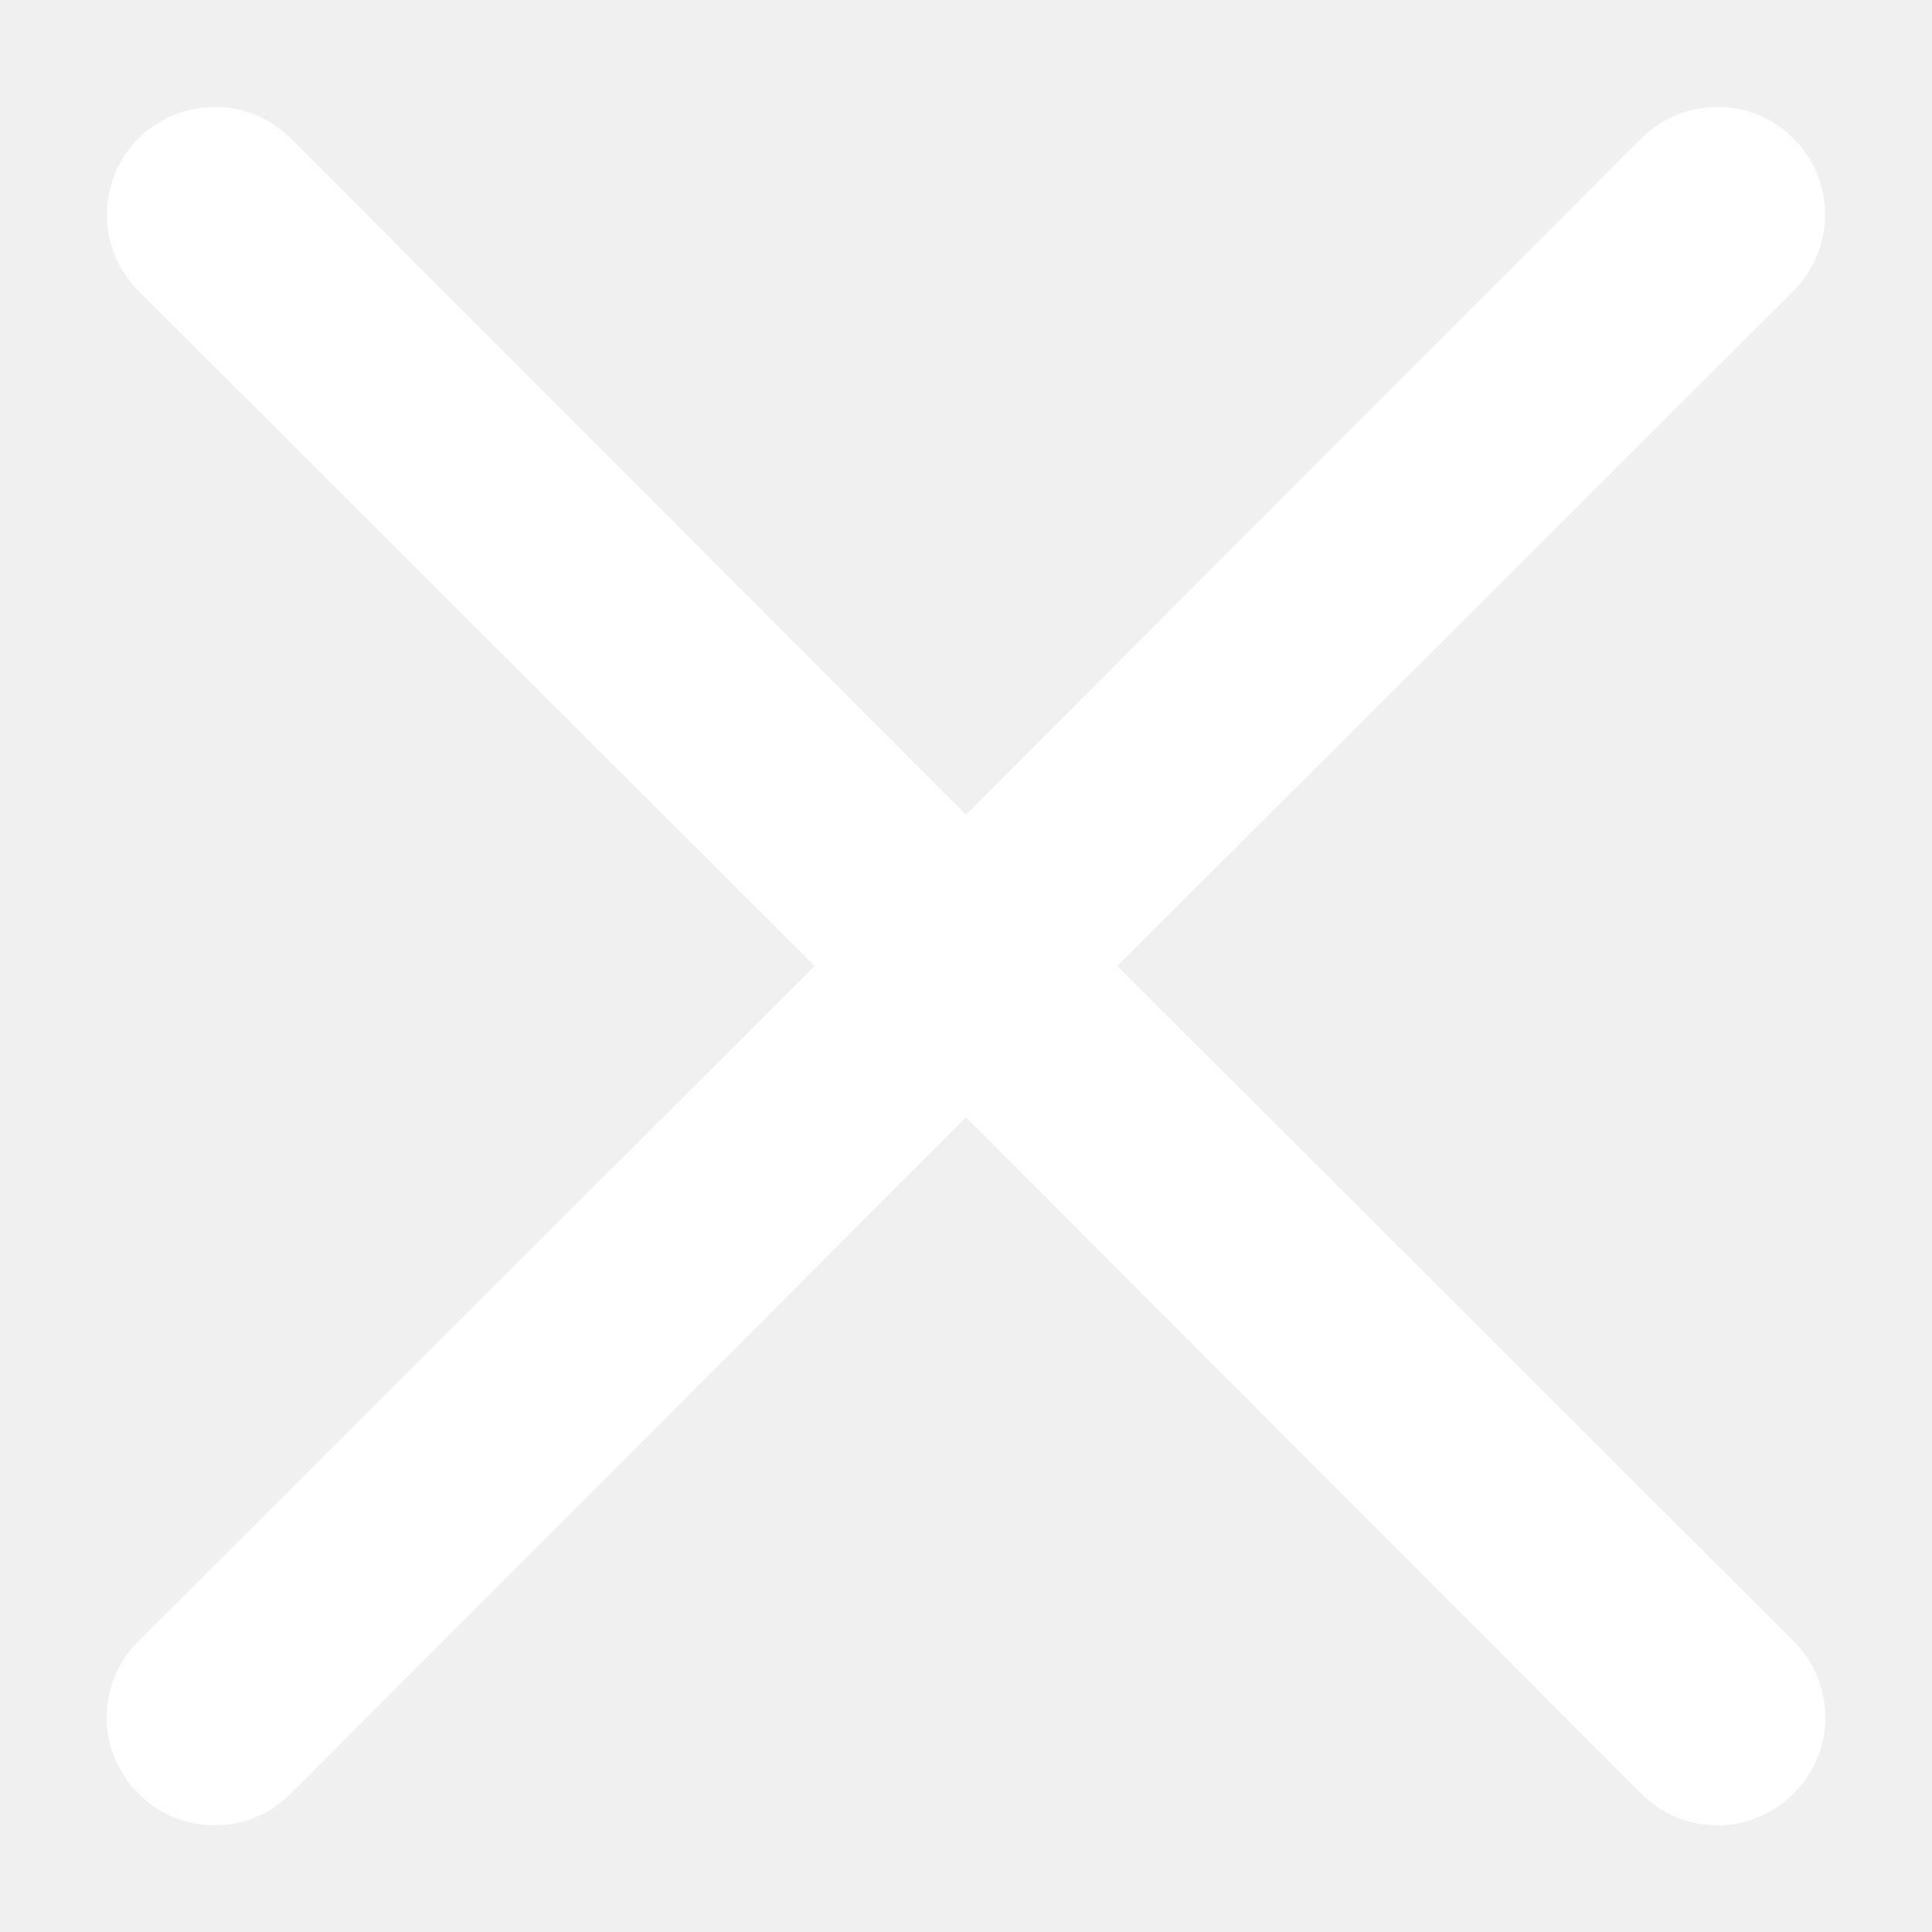
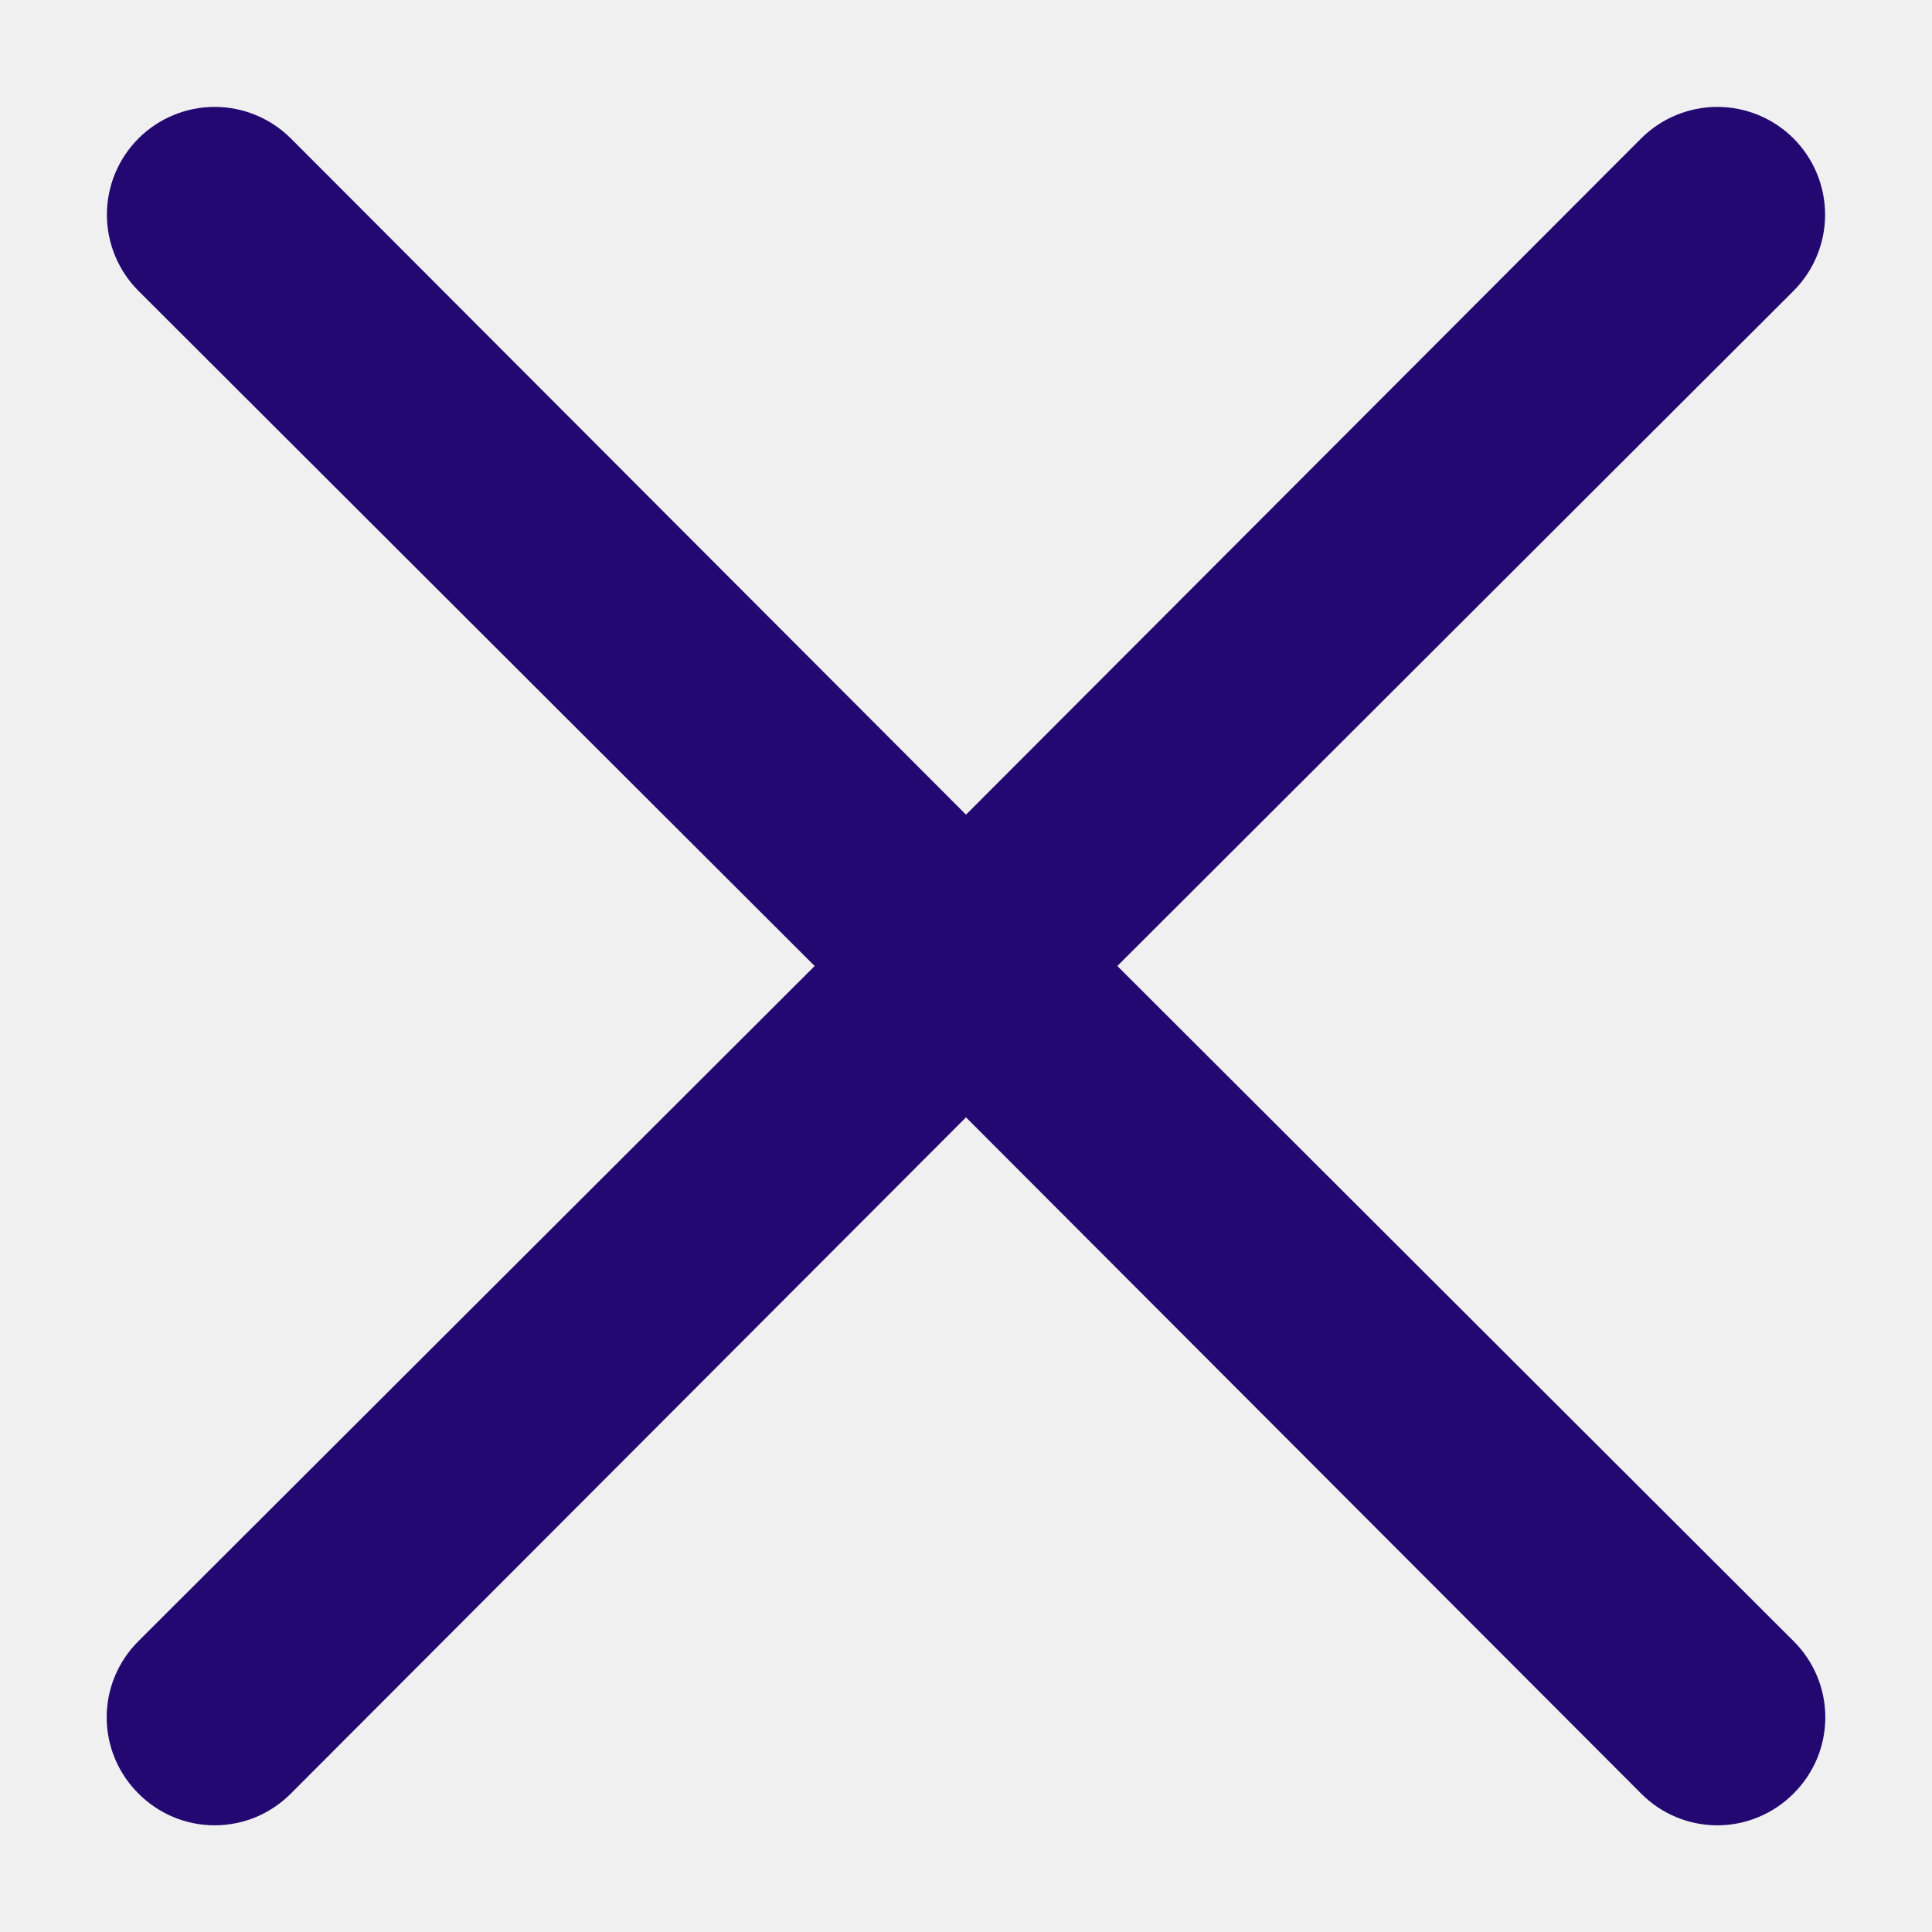
<svg xmlns="http://www.w3.org/2000/svg" width="18" height="18" viewBox="0 0 18 18" fill="#FFF">
-   <path d="M10.41 9L16.71 2.71C16.898 2.522 17.004 2.266 17.004 2C17.004 1.734 16.898 1.478 16.71 1.29C16.522 1.102 16.266 0.996 16 0.996C15.734 0.996 15.478 1.102 15.29 1.29L9 7.59L2.71 1.29C2.522 1.102 2.266 0.996 2 0.996C1.734 0.996 1.478 1.102 1.29 1.29C1.102 1.478 0.996 1.734 0.996 2C0.996 2.266 1.102 2.522 1.29 2.71L7.59 9L1.29 15.29C1.196 15.383 1.122 15.494 1.071 15.615C1.02 15.737 0.994 15.868 0.994 16C0.994 16.132 1.02 16.263 1.071 16.385C1.122 16.506 1.196 16.617 1.29 16.71C1.383 16.804 1.494 16.878 1.615 16.929C1.737 16.98 1.868 17.006 2 17.006C2.132 17.006 2.263 16.98 2.385 16.929C2.506 16.878 2.617 16.804 2.71 16.71L9 10.41L15.29 16.71C15.383 16.804 15.493 16.878 15.615 16.929C15.737 16.98 15.868 17.006 16 17.006C16.132 17.006 16.263 16.98 16.384 16.929C16.506 16.878 16.617 16.804 16.71 16.71C16.804 16.617 16.878 16.506 16.929 16.385C16.98 16.263 17.006 16.132 17.006 16C17.006 15.868 16.98 15.737 16.929 15.615C16.878 15.494 16.804 15.383 16.71 15.29L10.41 9Z" fill="#FFFFFF" />
+   <path d="M10.41 9L16.71 2.71C16.898 2.522 17.004 2.266 17.004 2C17.004 1.734 16.898 1.478 16.71 1.29C16.522 1.102 16.266 0.996 16 0.996C15.734 0.996 15.478 1.102 15.29 1.29L9 7.59L2.71 1.29C2.522 1.102 2.266 0.996 2 0.996C1.734 0.996 1.478 1.102 1.29 1.29C1.102 1.478 0.996 1.734 0.996 2C0.996 2.266 1.102 2.522 1.29 2.71L7.59 9L1.29 15.29C1.196 15.383 1.122 15.494 1.071 15.615C1.02 15.737 0.994 15.868 0.994 16C0.994 16.132 1.02 16.263 1.071 16.385C1.122 16.506 1.196 16.617 1.29 16.71C1.383 16.804 1.494 16.878 1.615 16.929C1.737 16.98 1.868 17.006 2 17.006C2.132 17.006 2.263 16.98 2.385 16.929C2.506 16.878 2.617 16.804 2.71 16.71L9 10.41L15.29 16.71C15.383 16.804 15.493 16.878 15.615 16.929C15.737 16.98 15.868 17.006 16 17.006C16.132 17.006 16.263 16.98 16.384 16.929C16.506 16.878 16.617 16.804 16.71 16.71C16.804 16.617 16.878 16.506 16.929 16.385C16.98 16.263 17.006 16.132 17.006 16C17.006 15.868 16.98 15.737 16.929 15.615C16.878 15.494 16.804 15.383 16.71 15.29L10.41 9Z" fill="#230871" />
</svg>
